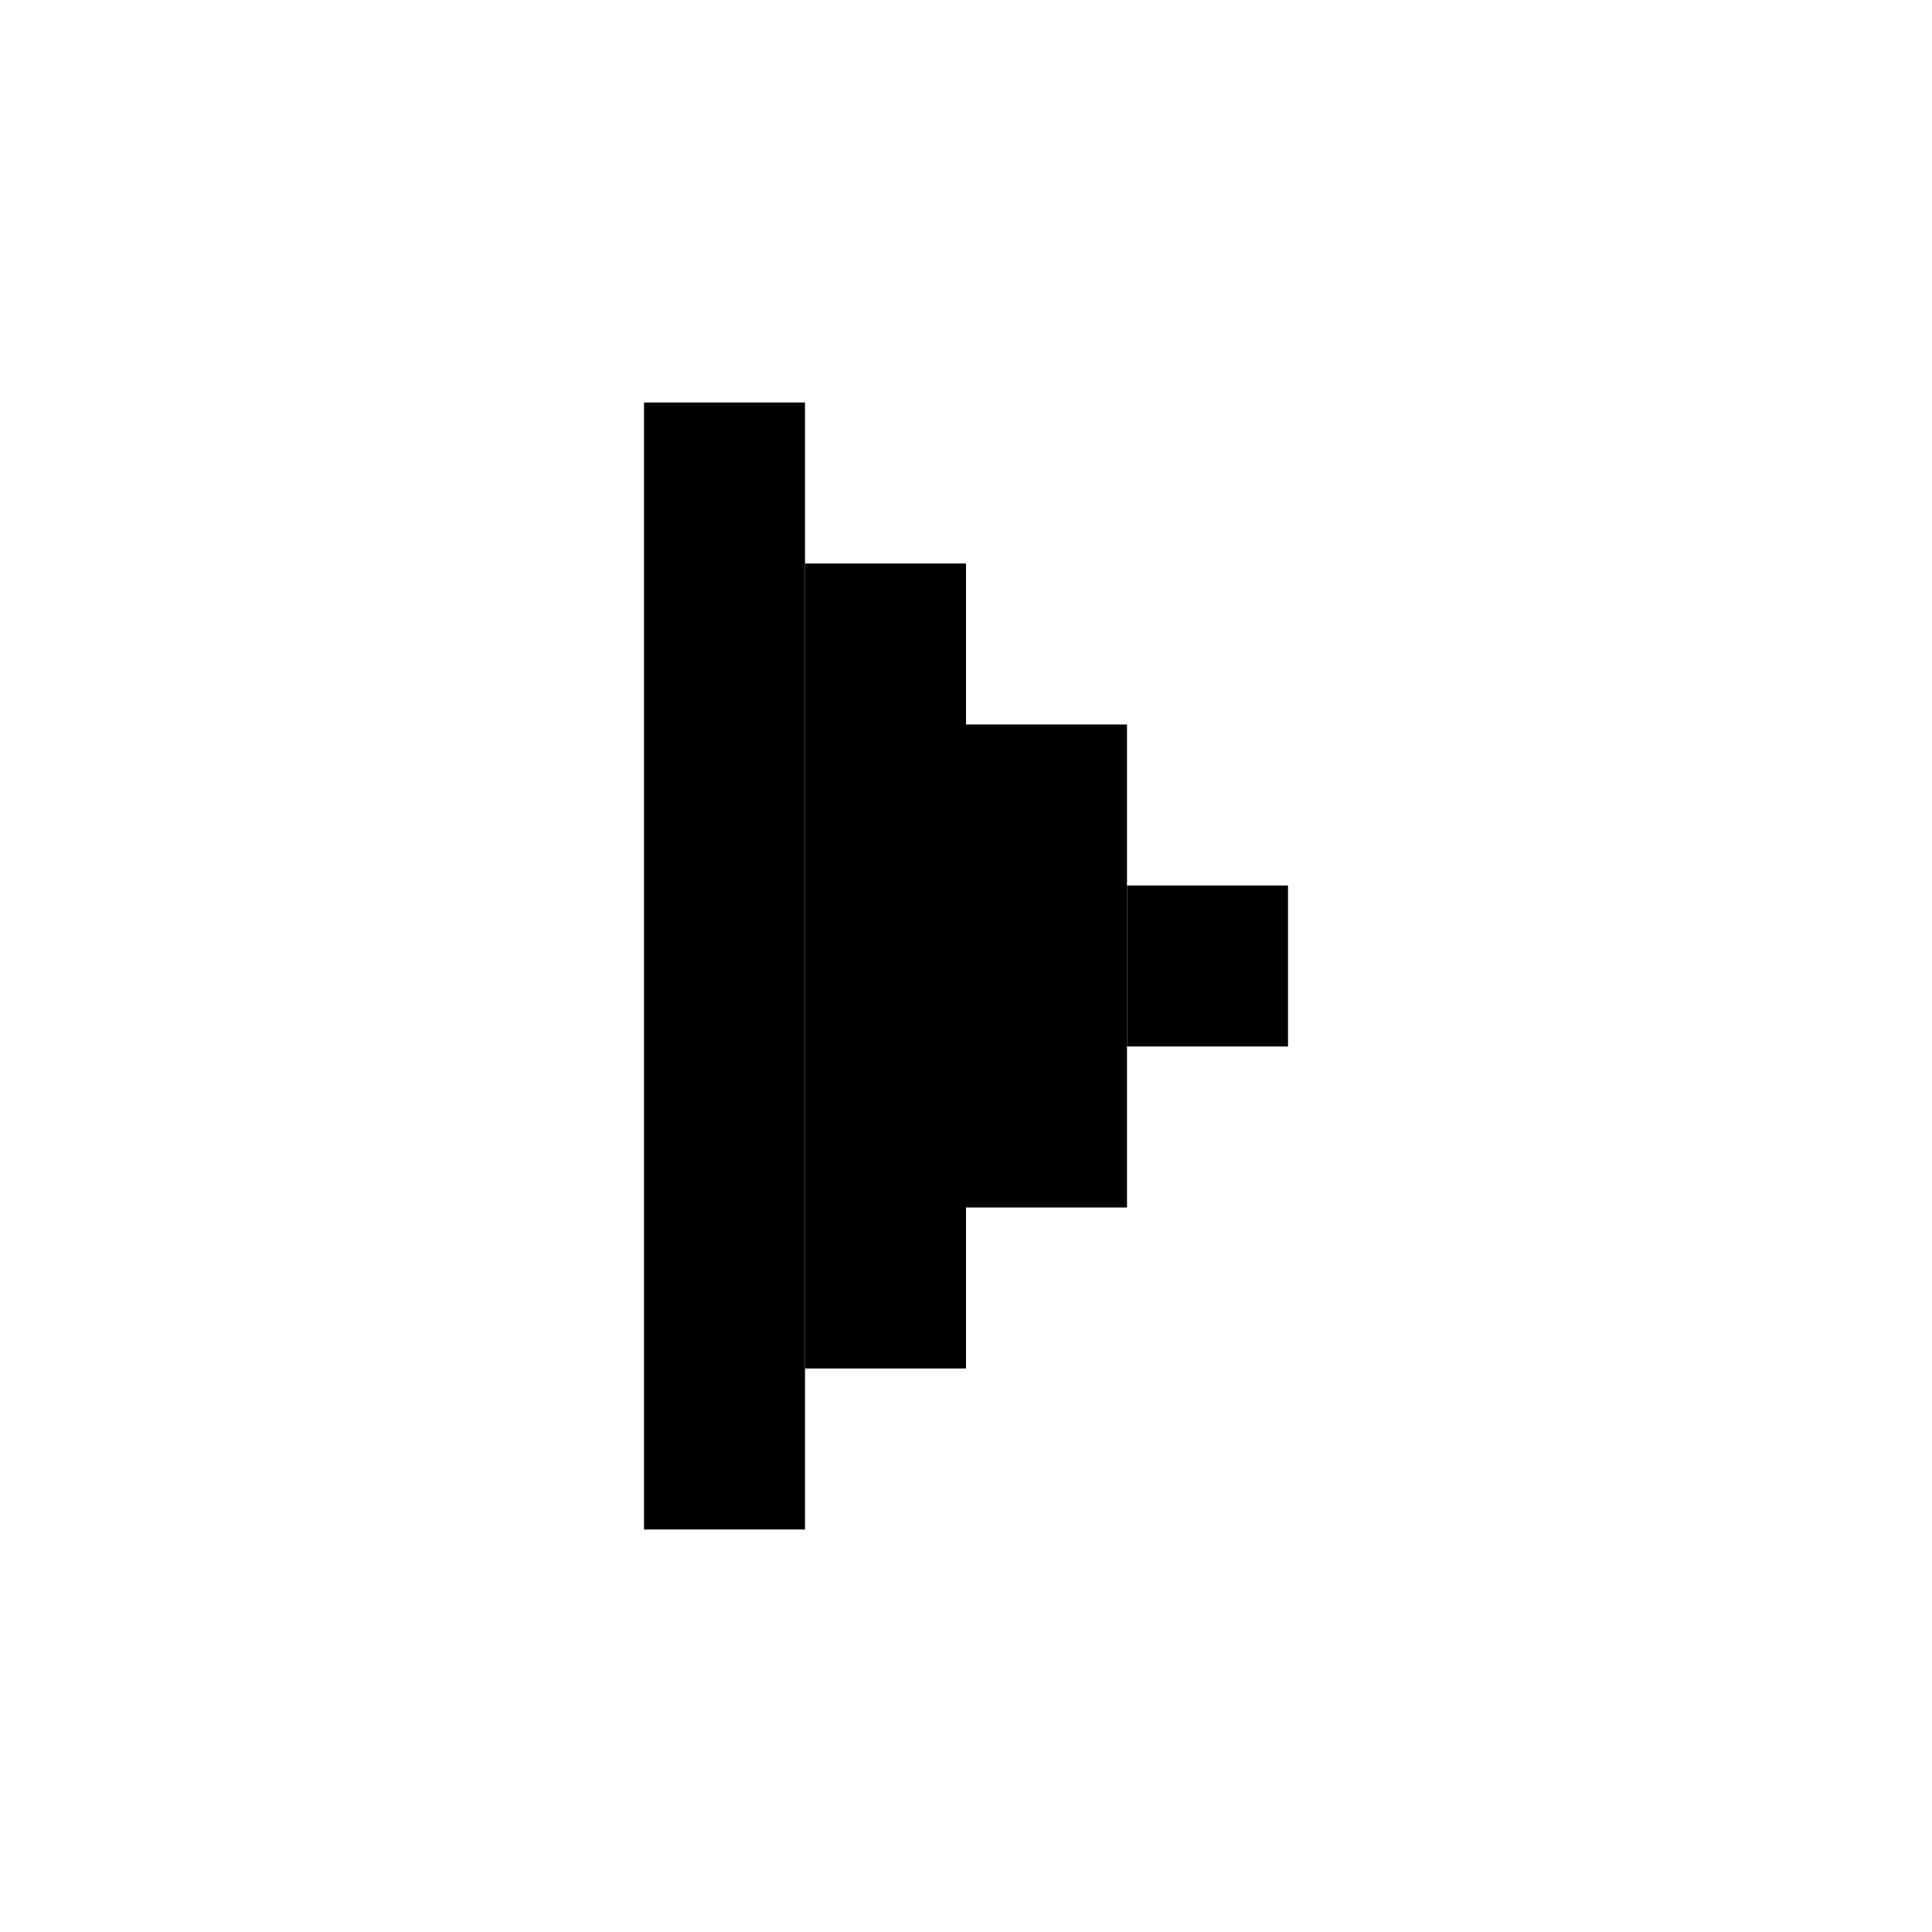
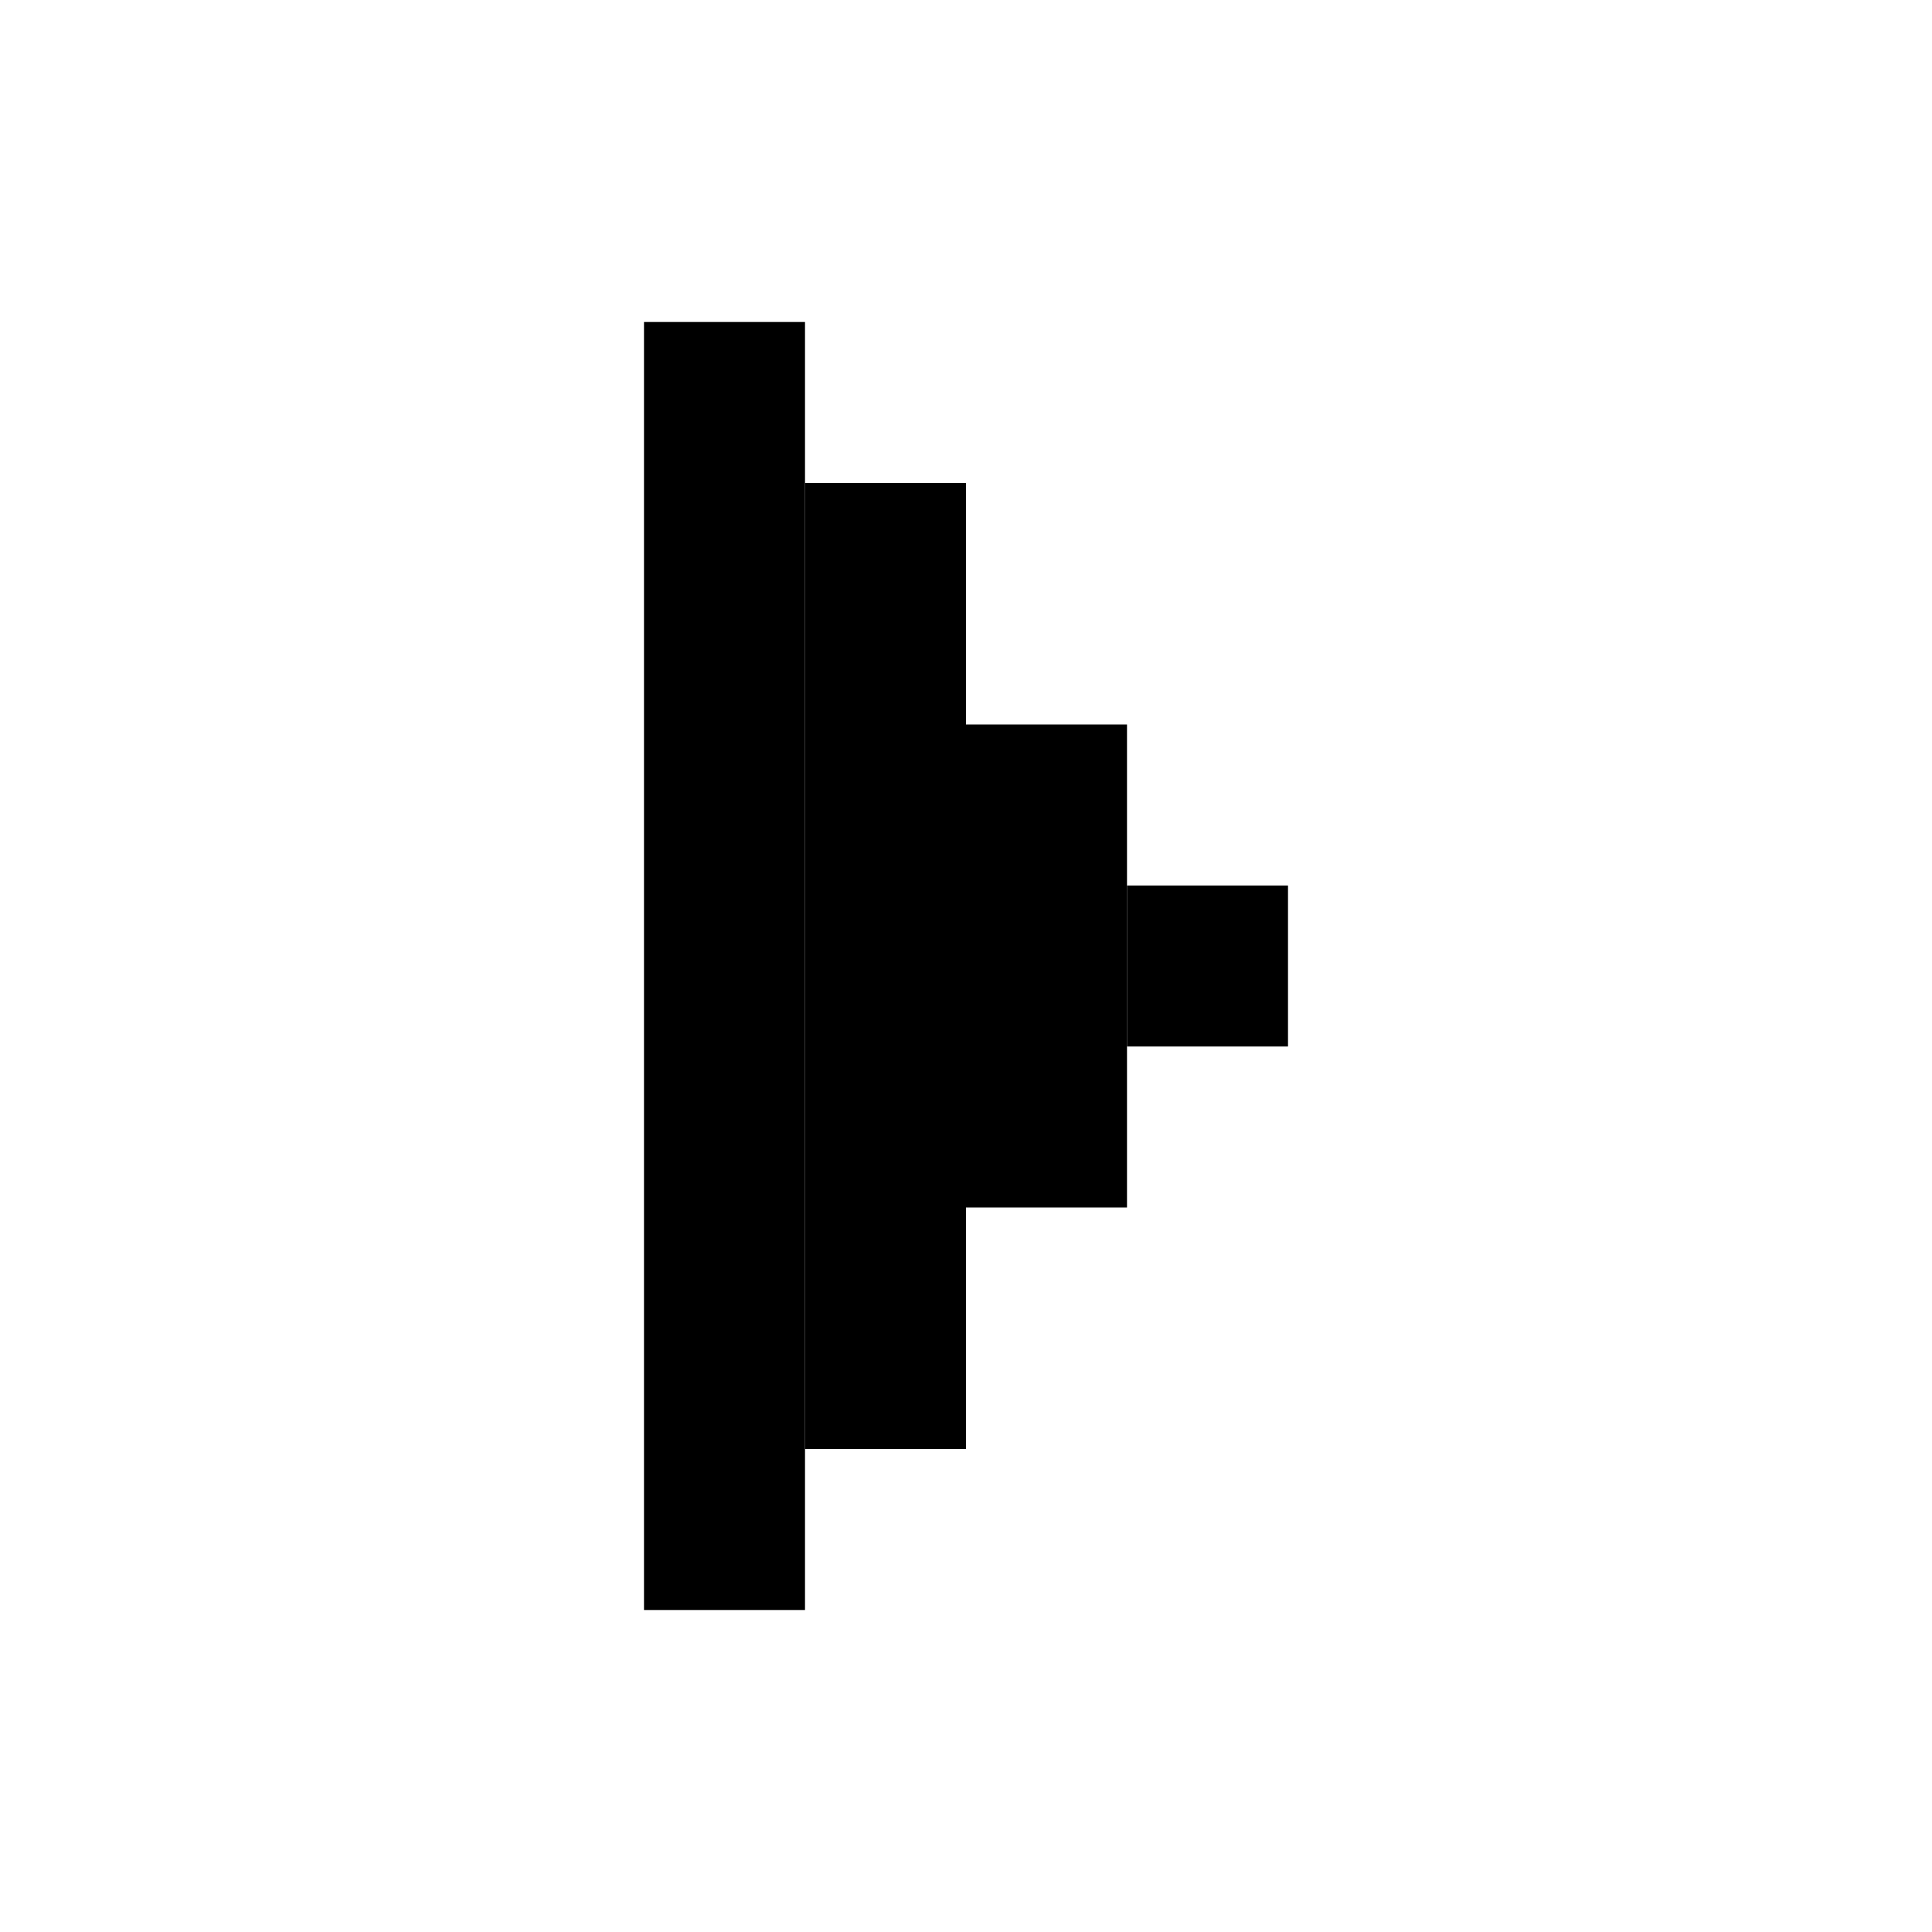
<svg xmlns="http://www.w3.org/2000/svg" width="24" height="24" viewBox="0 0 24 24" fill="none">
  <rect x="14" y="15" width="2" height="6" transform="rotate(-180 14 15)" fill="currentColor" />
-   <rect x="12" y="17" width="2" height="10" transform="rotate(-180 12 17)" fill="currentColor" />
-   <rect x="10" y="19" width="2" height="14" transform="rotate(-180 10 19)" fill="currentColor" />
+   <rect x="12" y="18" width="2" height="12" transform="rotate(-180 12 18)" fill="currentColor" />
+   <rect x="10" y="20" width="2" height="16" transform="rotate(-180 10 20)" fill="currentColor" />
  <rect width="2" height="2" transform="matrix(1 0 0 -1 14 13)" fill="currentColor" />
</svg>
